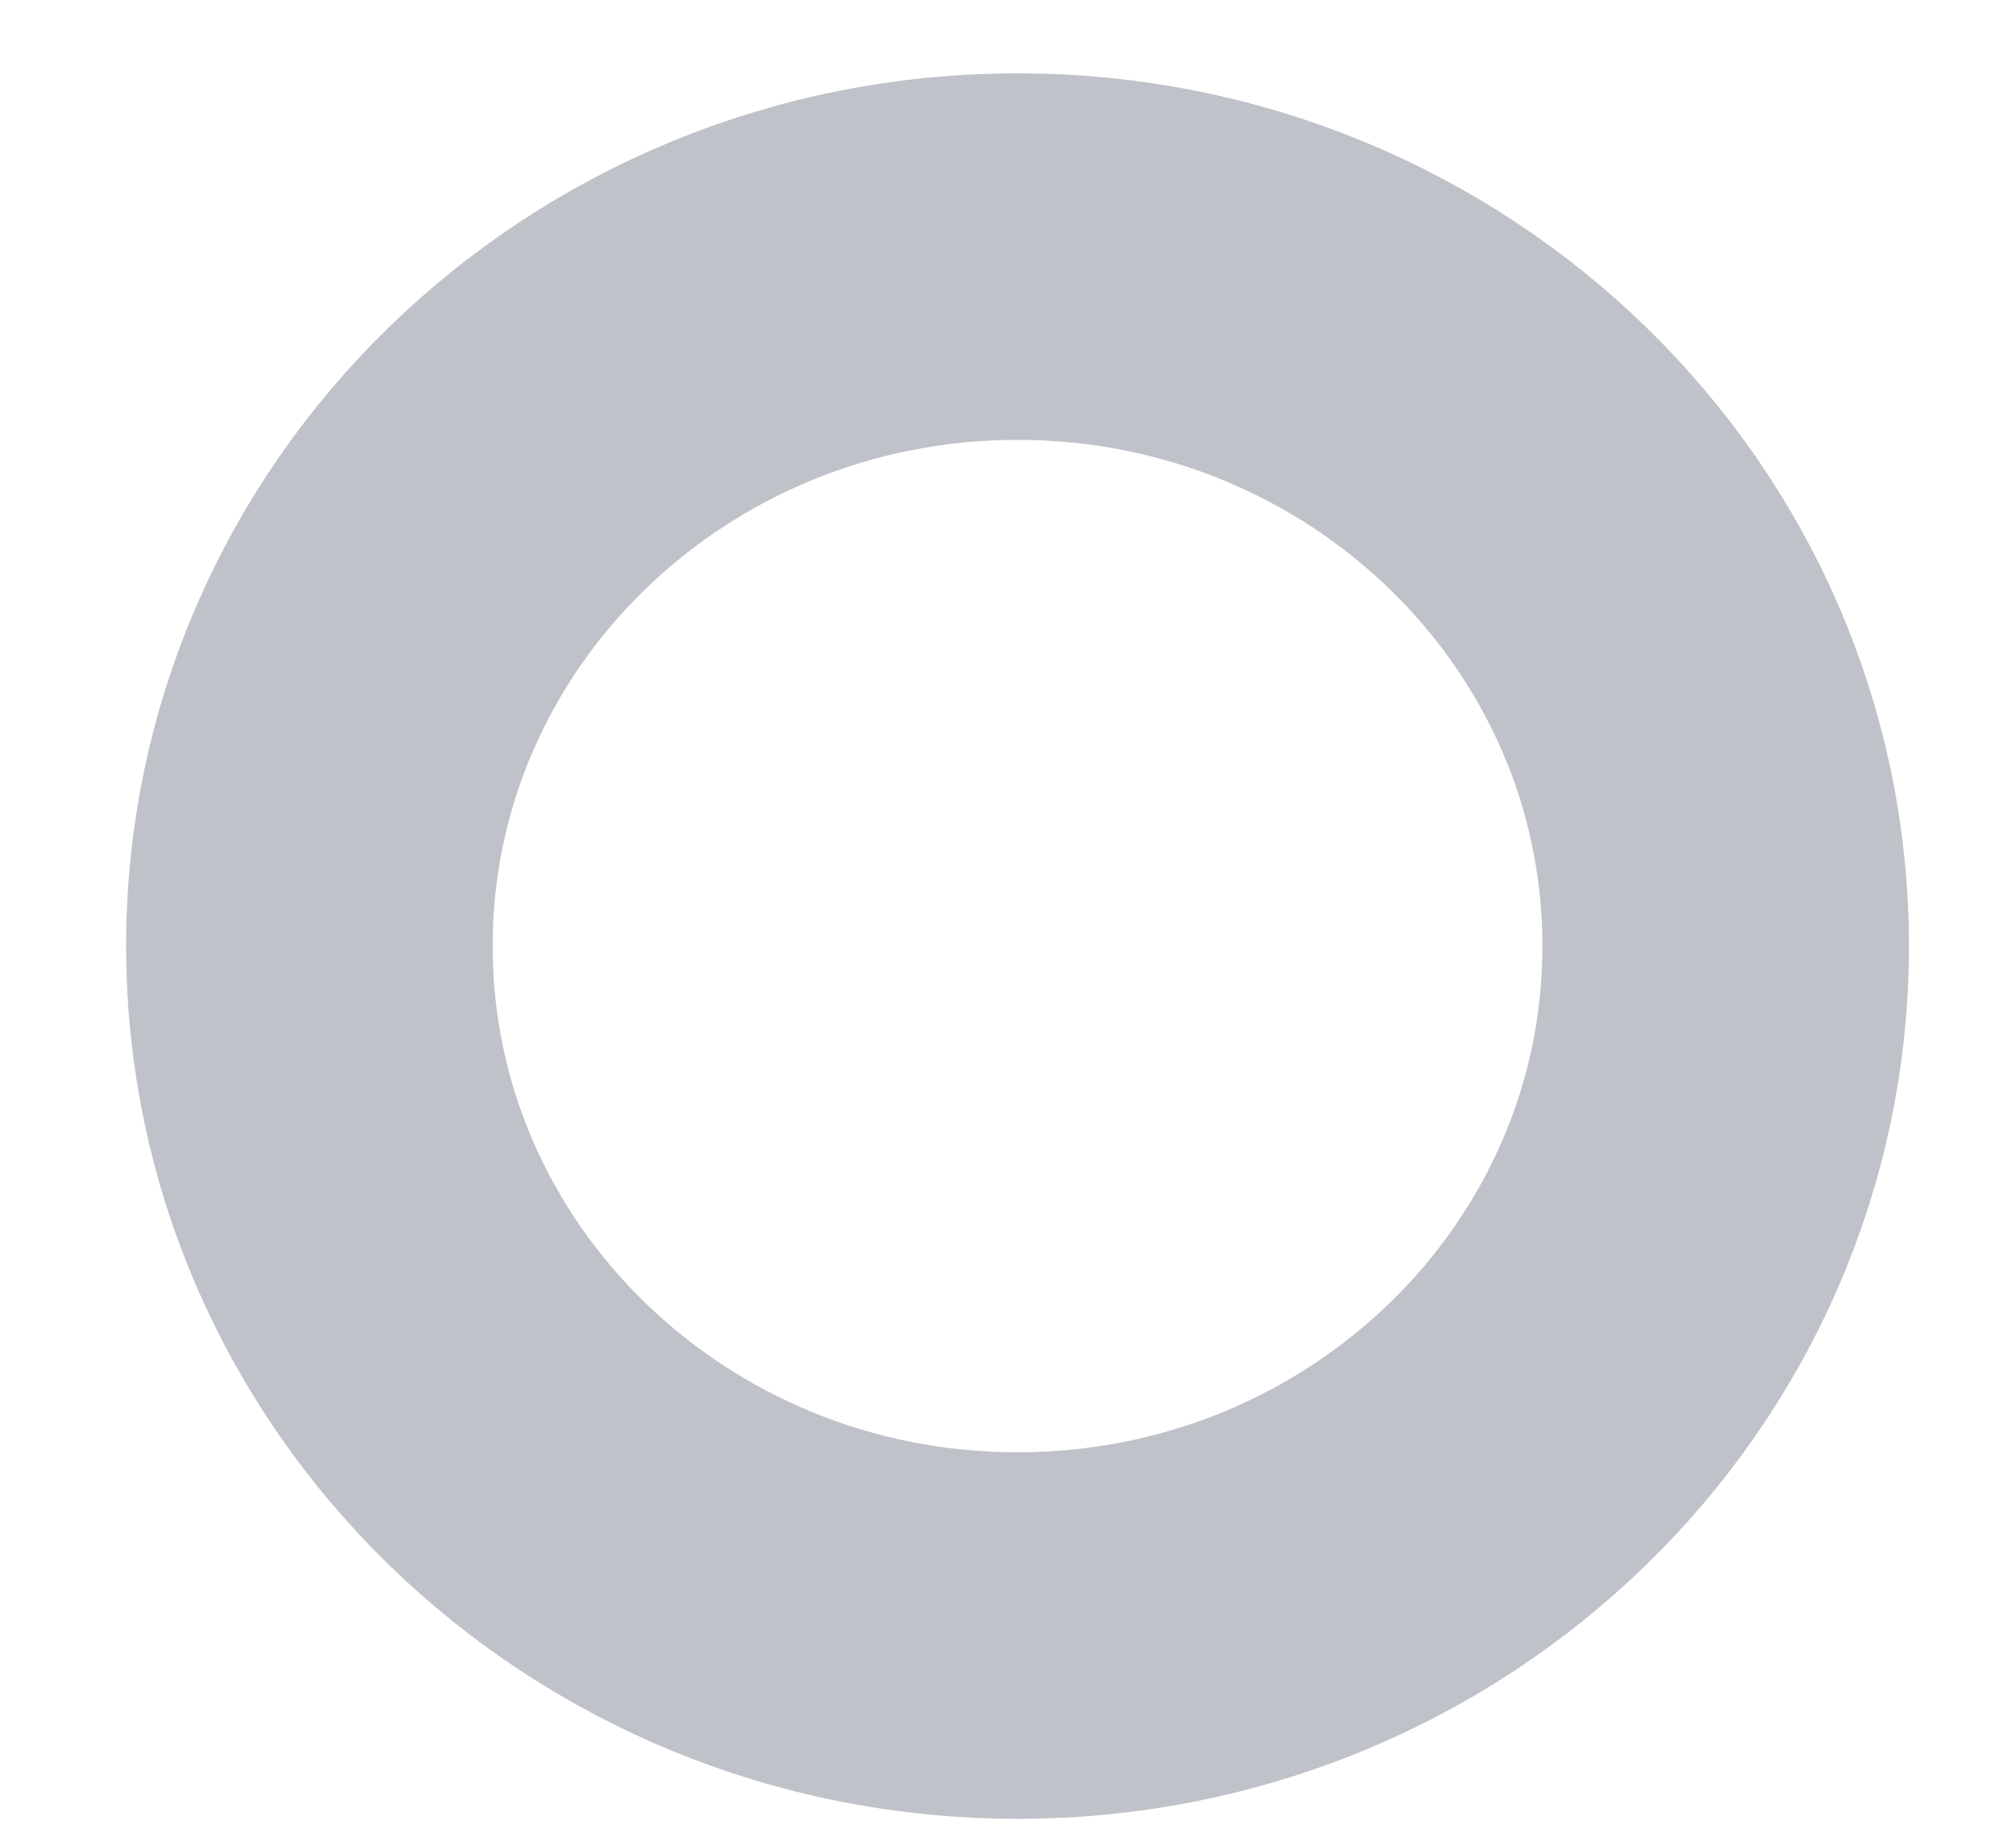
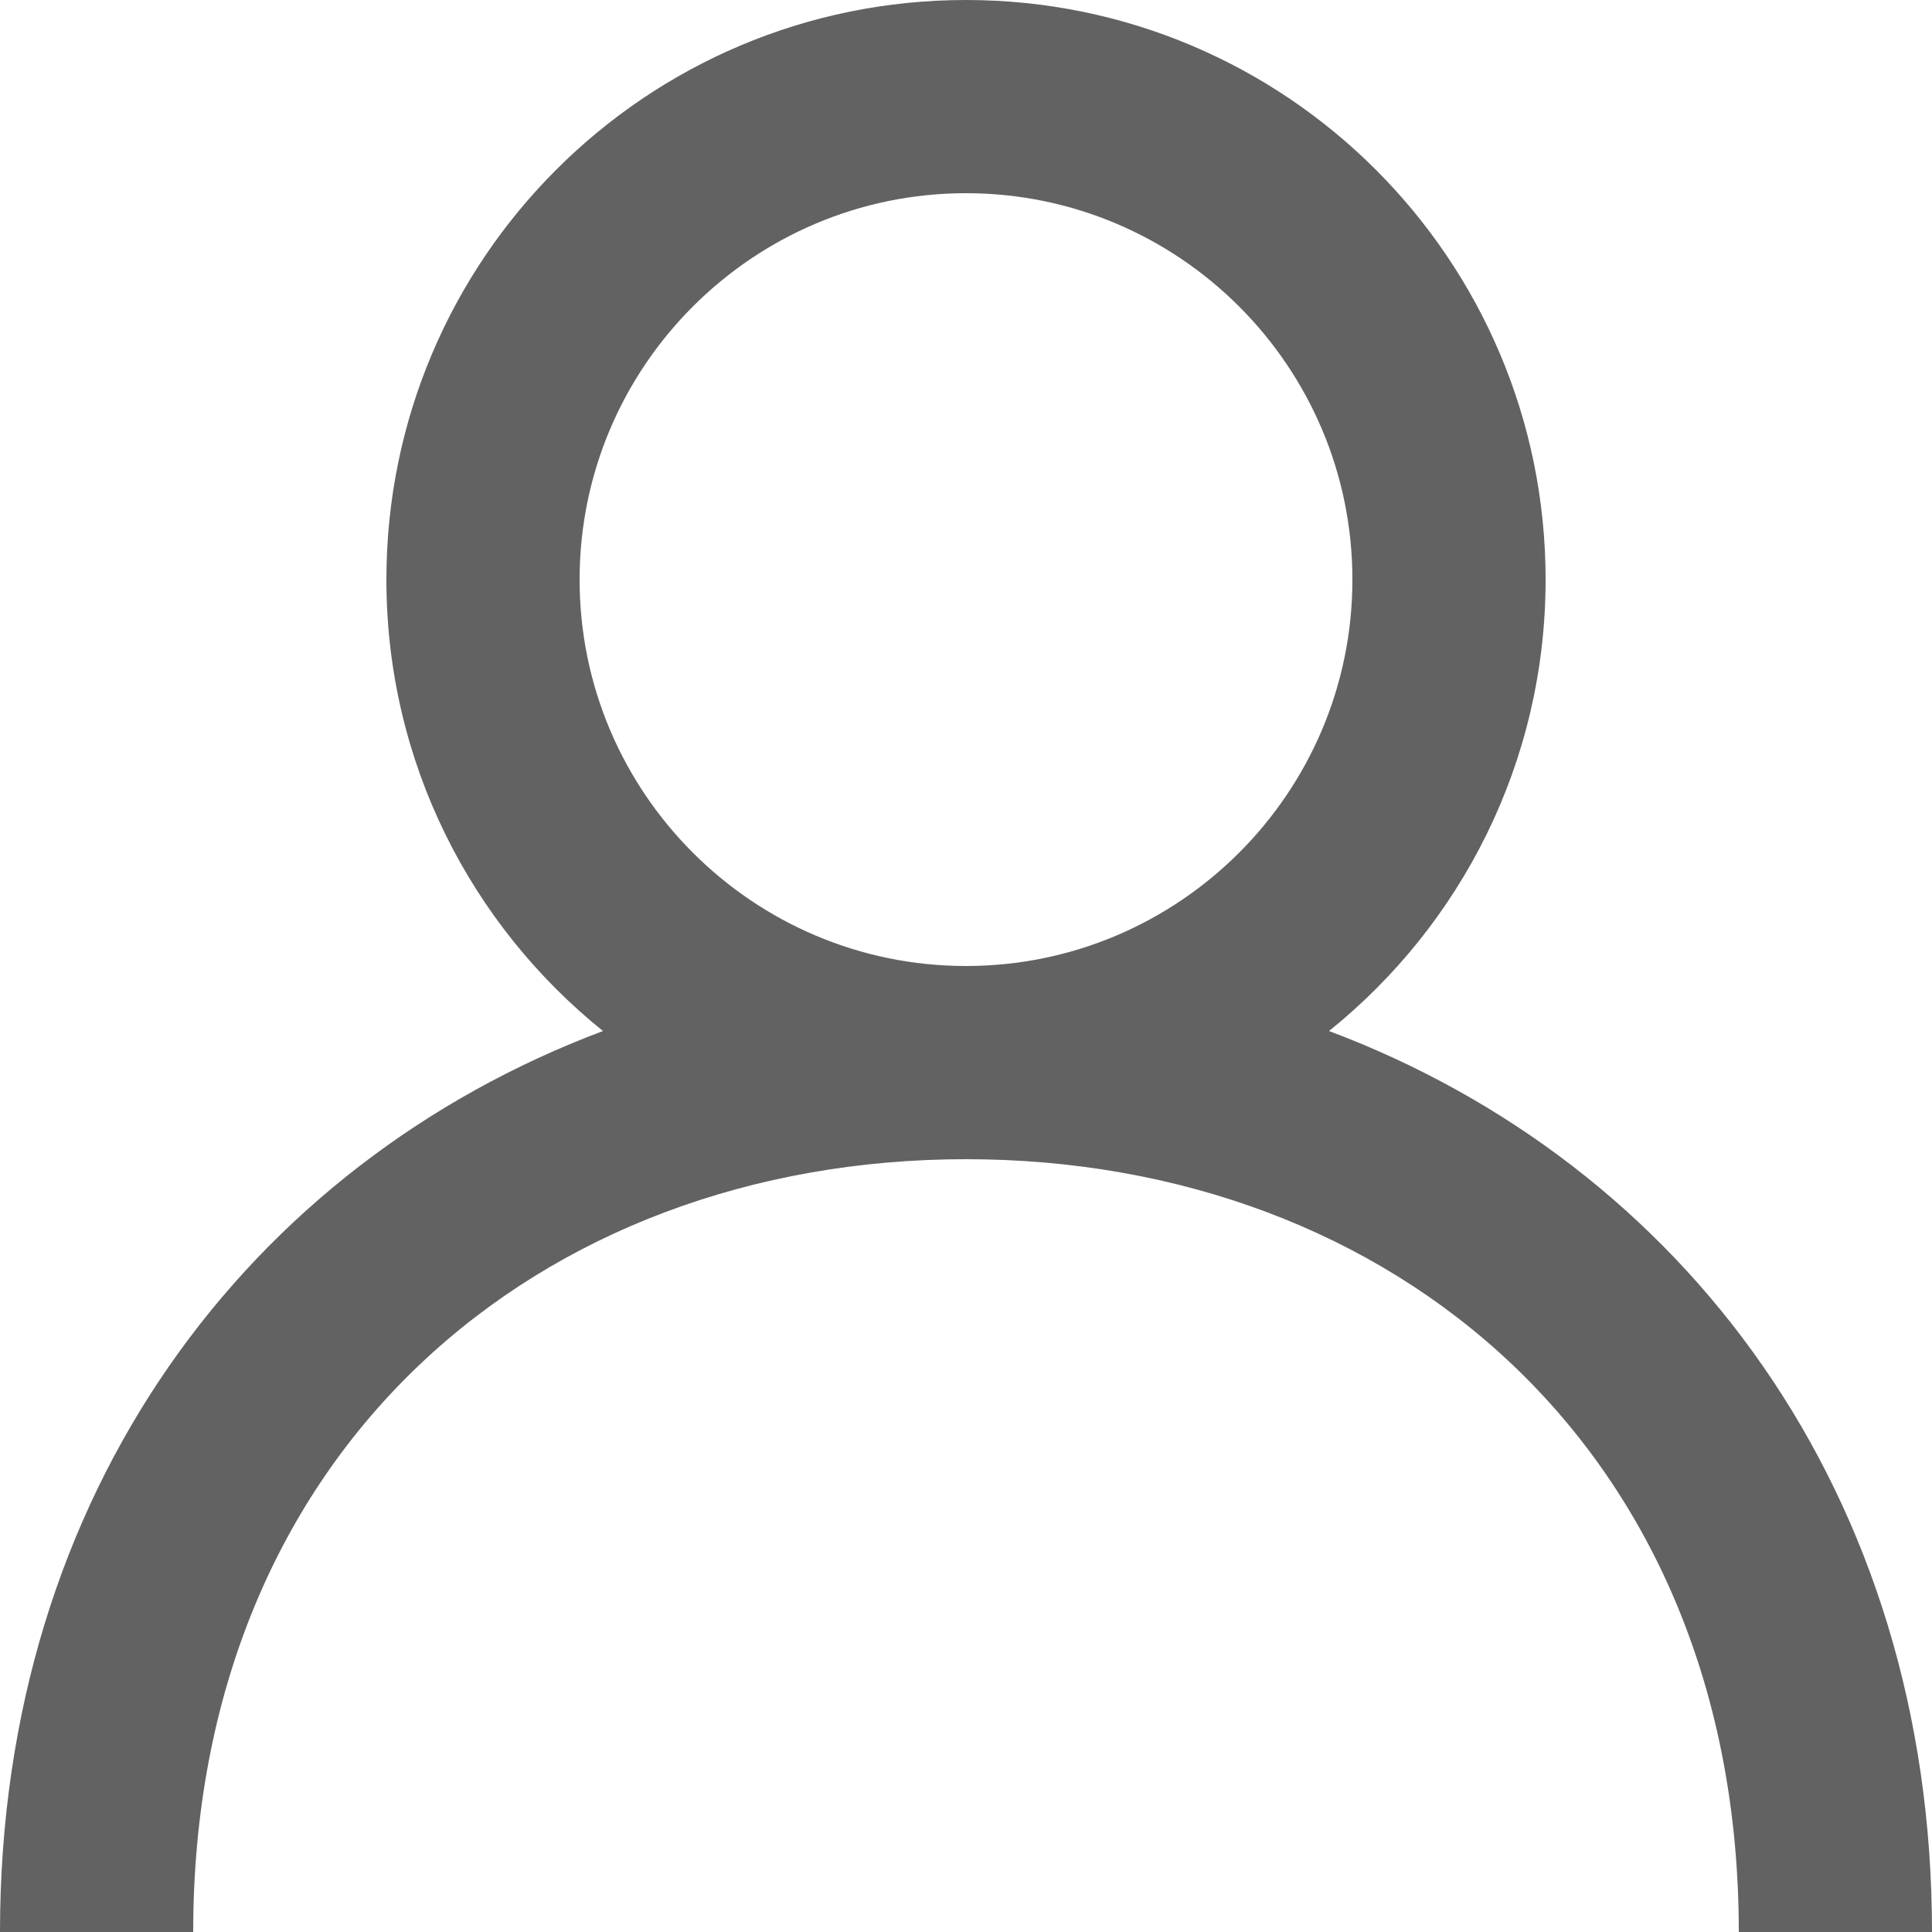
- <svg xmlns="http://www.w3.org/2000/svg" width="11" height="10" viewBox="0 0 11 10" fill="none">
-   <path d="M5.552 8.924C7.686 8.924 9.416 7.239 9.416 5.162C9.416 3.084 7.686 1.4 5.552 1.4C3.418 1.4 1.688 3.084 1.688 5.162C1.688 7.239 3.418 8.924 5.552 8.924Z" stroke="#BFC2C8" stroke-width="2" stroke-linecap="round" stroke-linejoin="round" />
+ <svg xmlns="http://www.w3.org/2000/svg" width="800px" height="800px" viewBox="0 0 20 20" version="1.1" fill="#000000">
+   <g id="SVGRepo_bgCarrier" stroke-width="0" />
+   <g id="SVGRepo_tracerCarrier" stroke-linecap="round" stroke-linejoin="round" />
+   <g id="SVGRepo_iconCarrier">
+     <defs> </defs>
+     <g id="Page-1" stroke="none" stroke-width="1" fill="none" fill-rule="evenodd">
+       <g id="Dribbble-Light-Preview" transform="translate(-420, -2159)" fill="#636262">
+         <g id="icons" transform="translate(56, 160)">
+           <path d="M374,2009 C371.794,2009 370,2007.206 370,2005 C370,2002.794 371.794,2001 374,2001 C376.206,2001 378,2002.794 378,2005 C378,2007.206 376.206,2009 374,2009 M377.758,2009.673 C379.124,2008.574 380,2006.89 380,2005 C380,2001.686 377.314,1999 374,1999 C370.686,1999 368,2001.686 368,2005 C368,2006.89 368.876,2008.574 370.242,2009.673 C366.583,2011.048 364,2014.445 364,2019 L366,2019 C366,2014 369.589,2011 374,2011 C378.411,2011 382,2014 382,2019 L384,2019 C384,2014.445 381.417,2011.048 377.758,2009.673" id="profile-[#]"> </path>
+         </g>
+       </g>
+     </g>
+   </g>
</svg>
